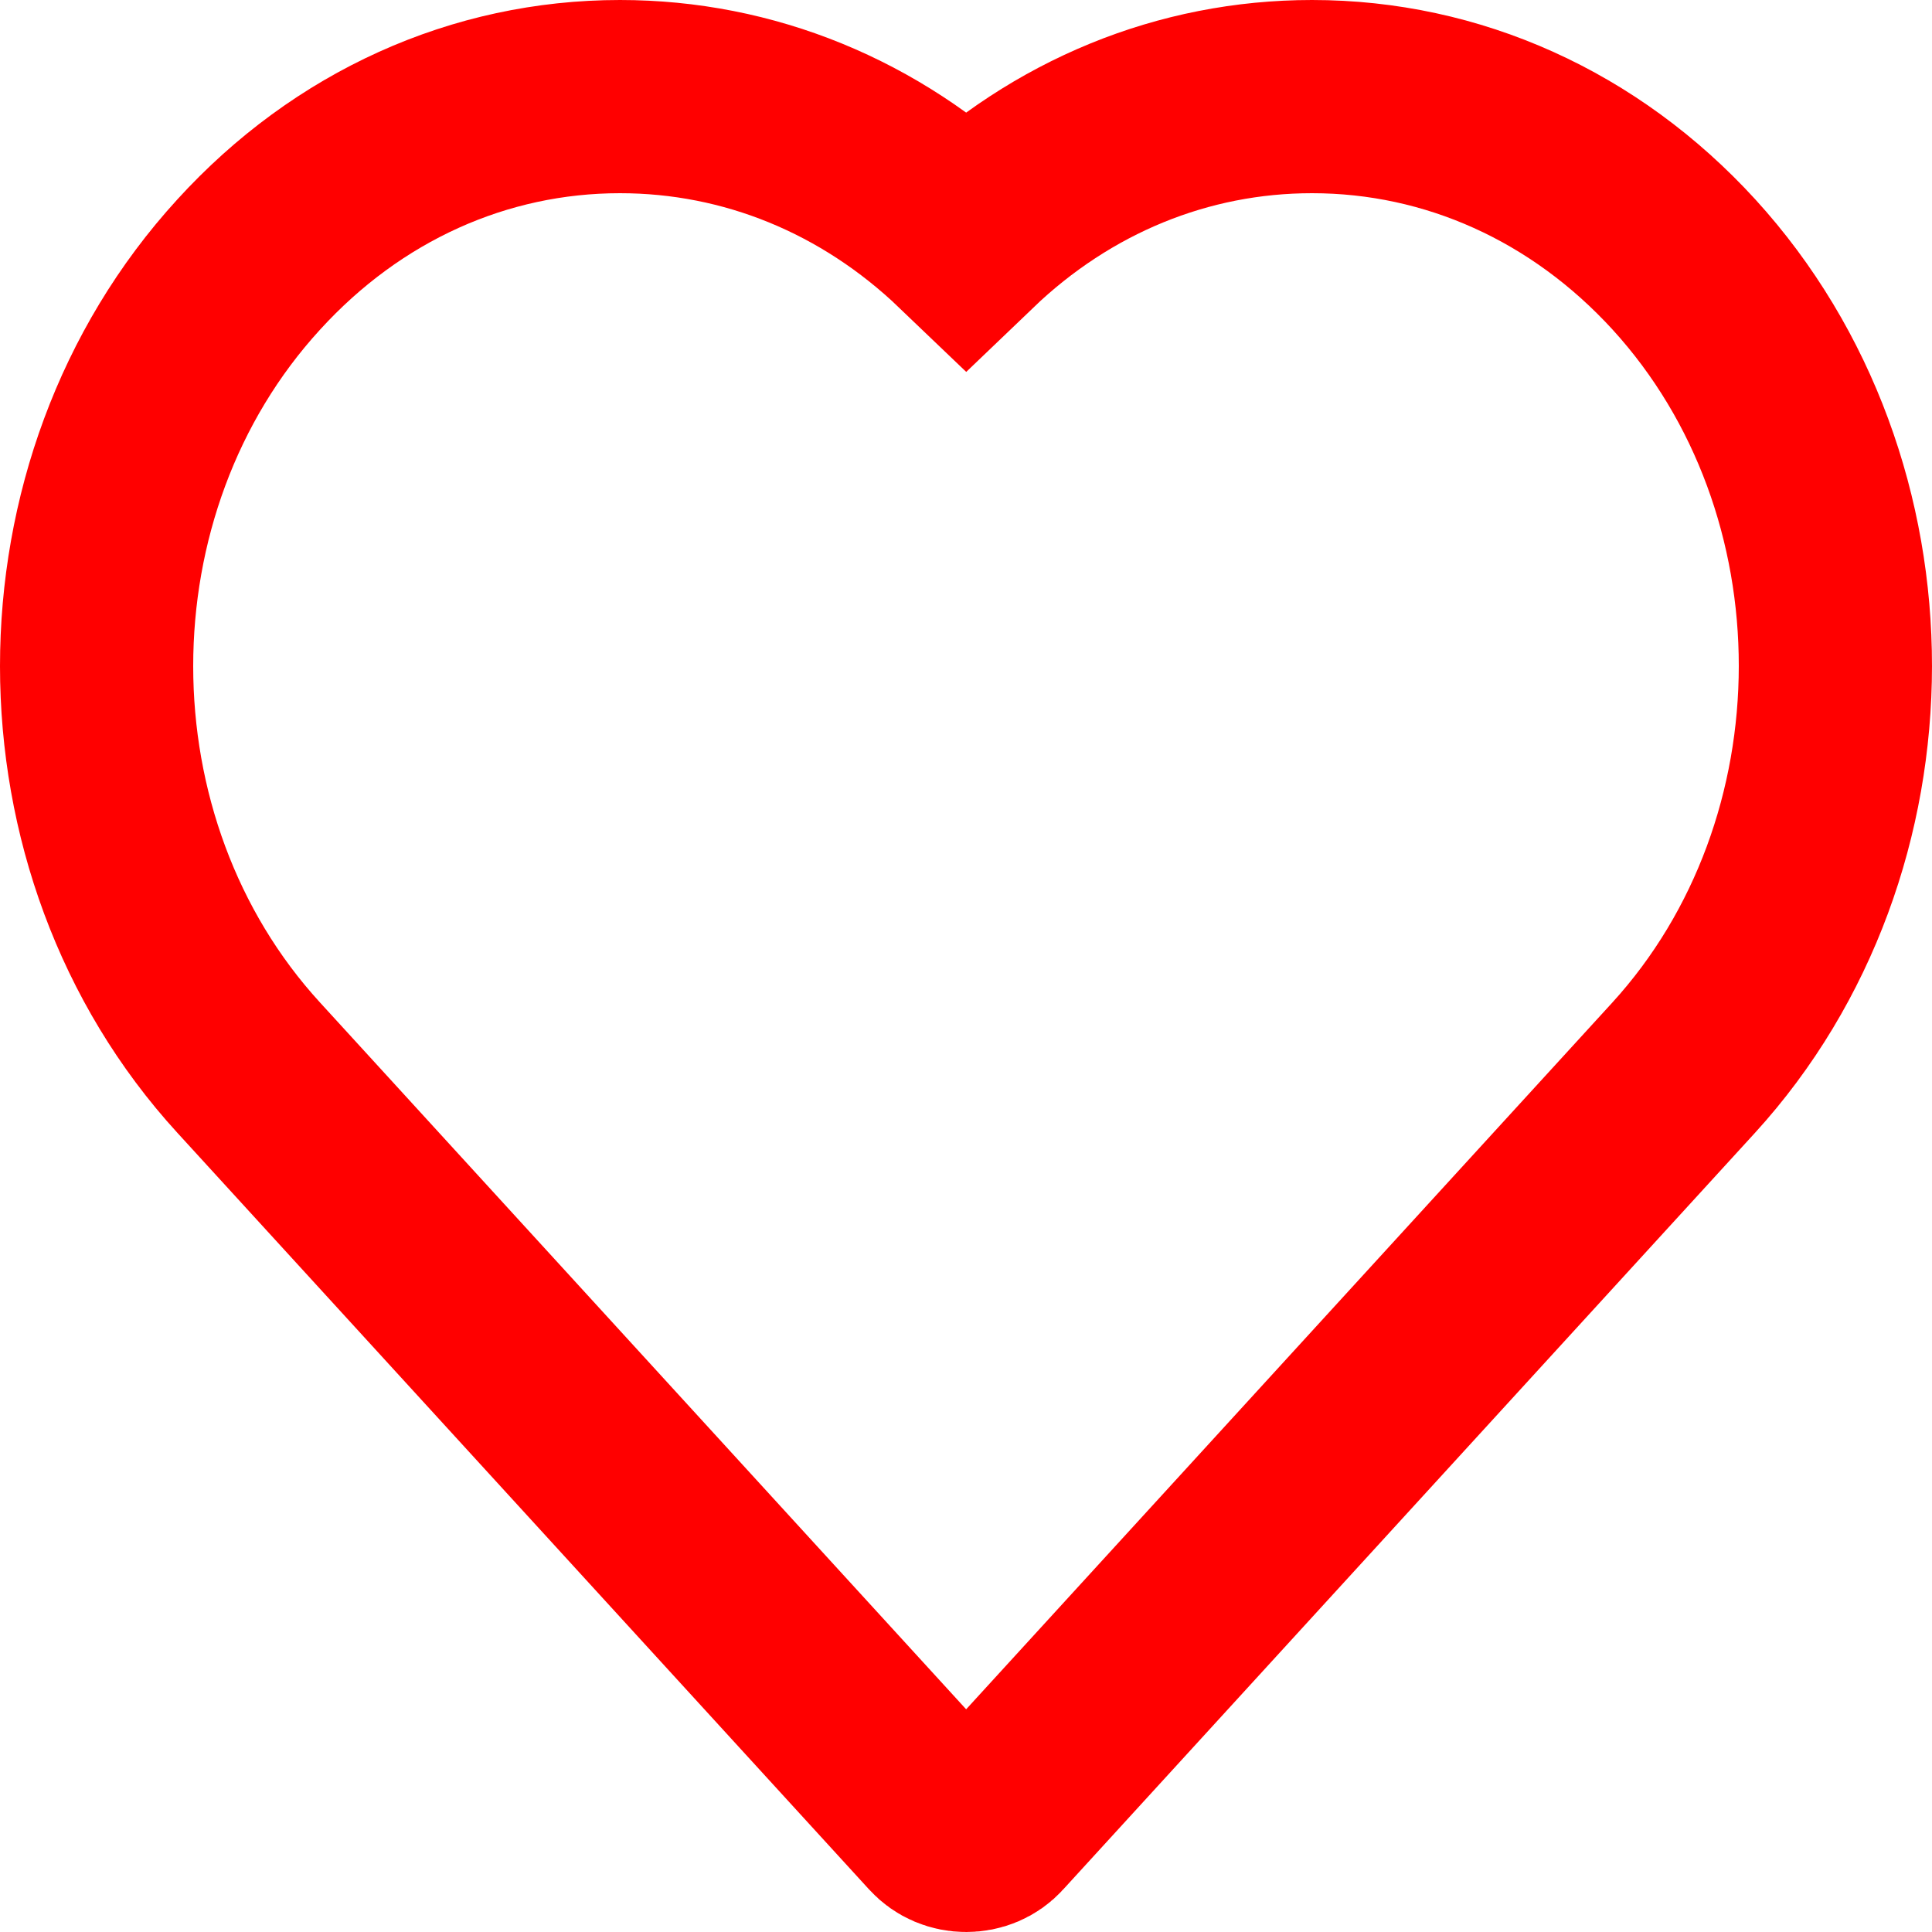
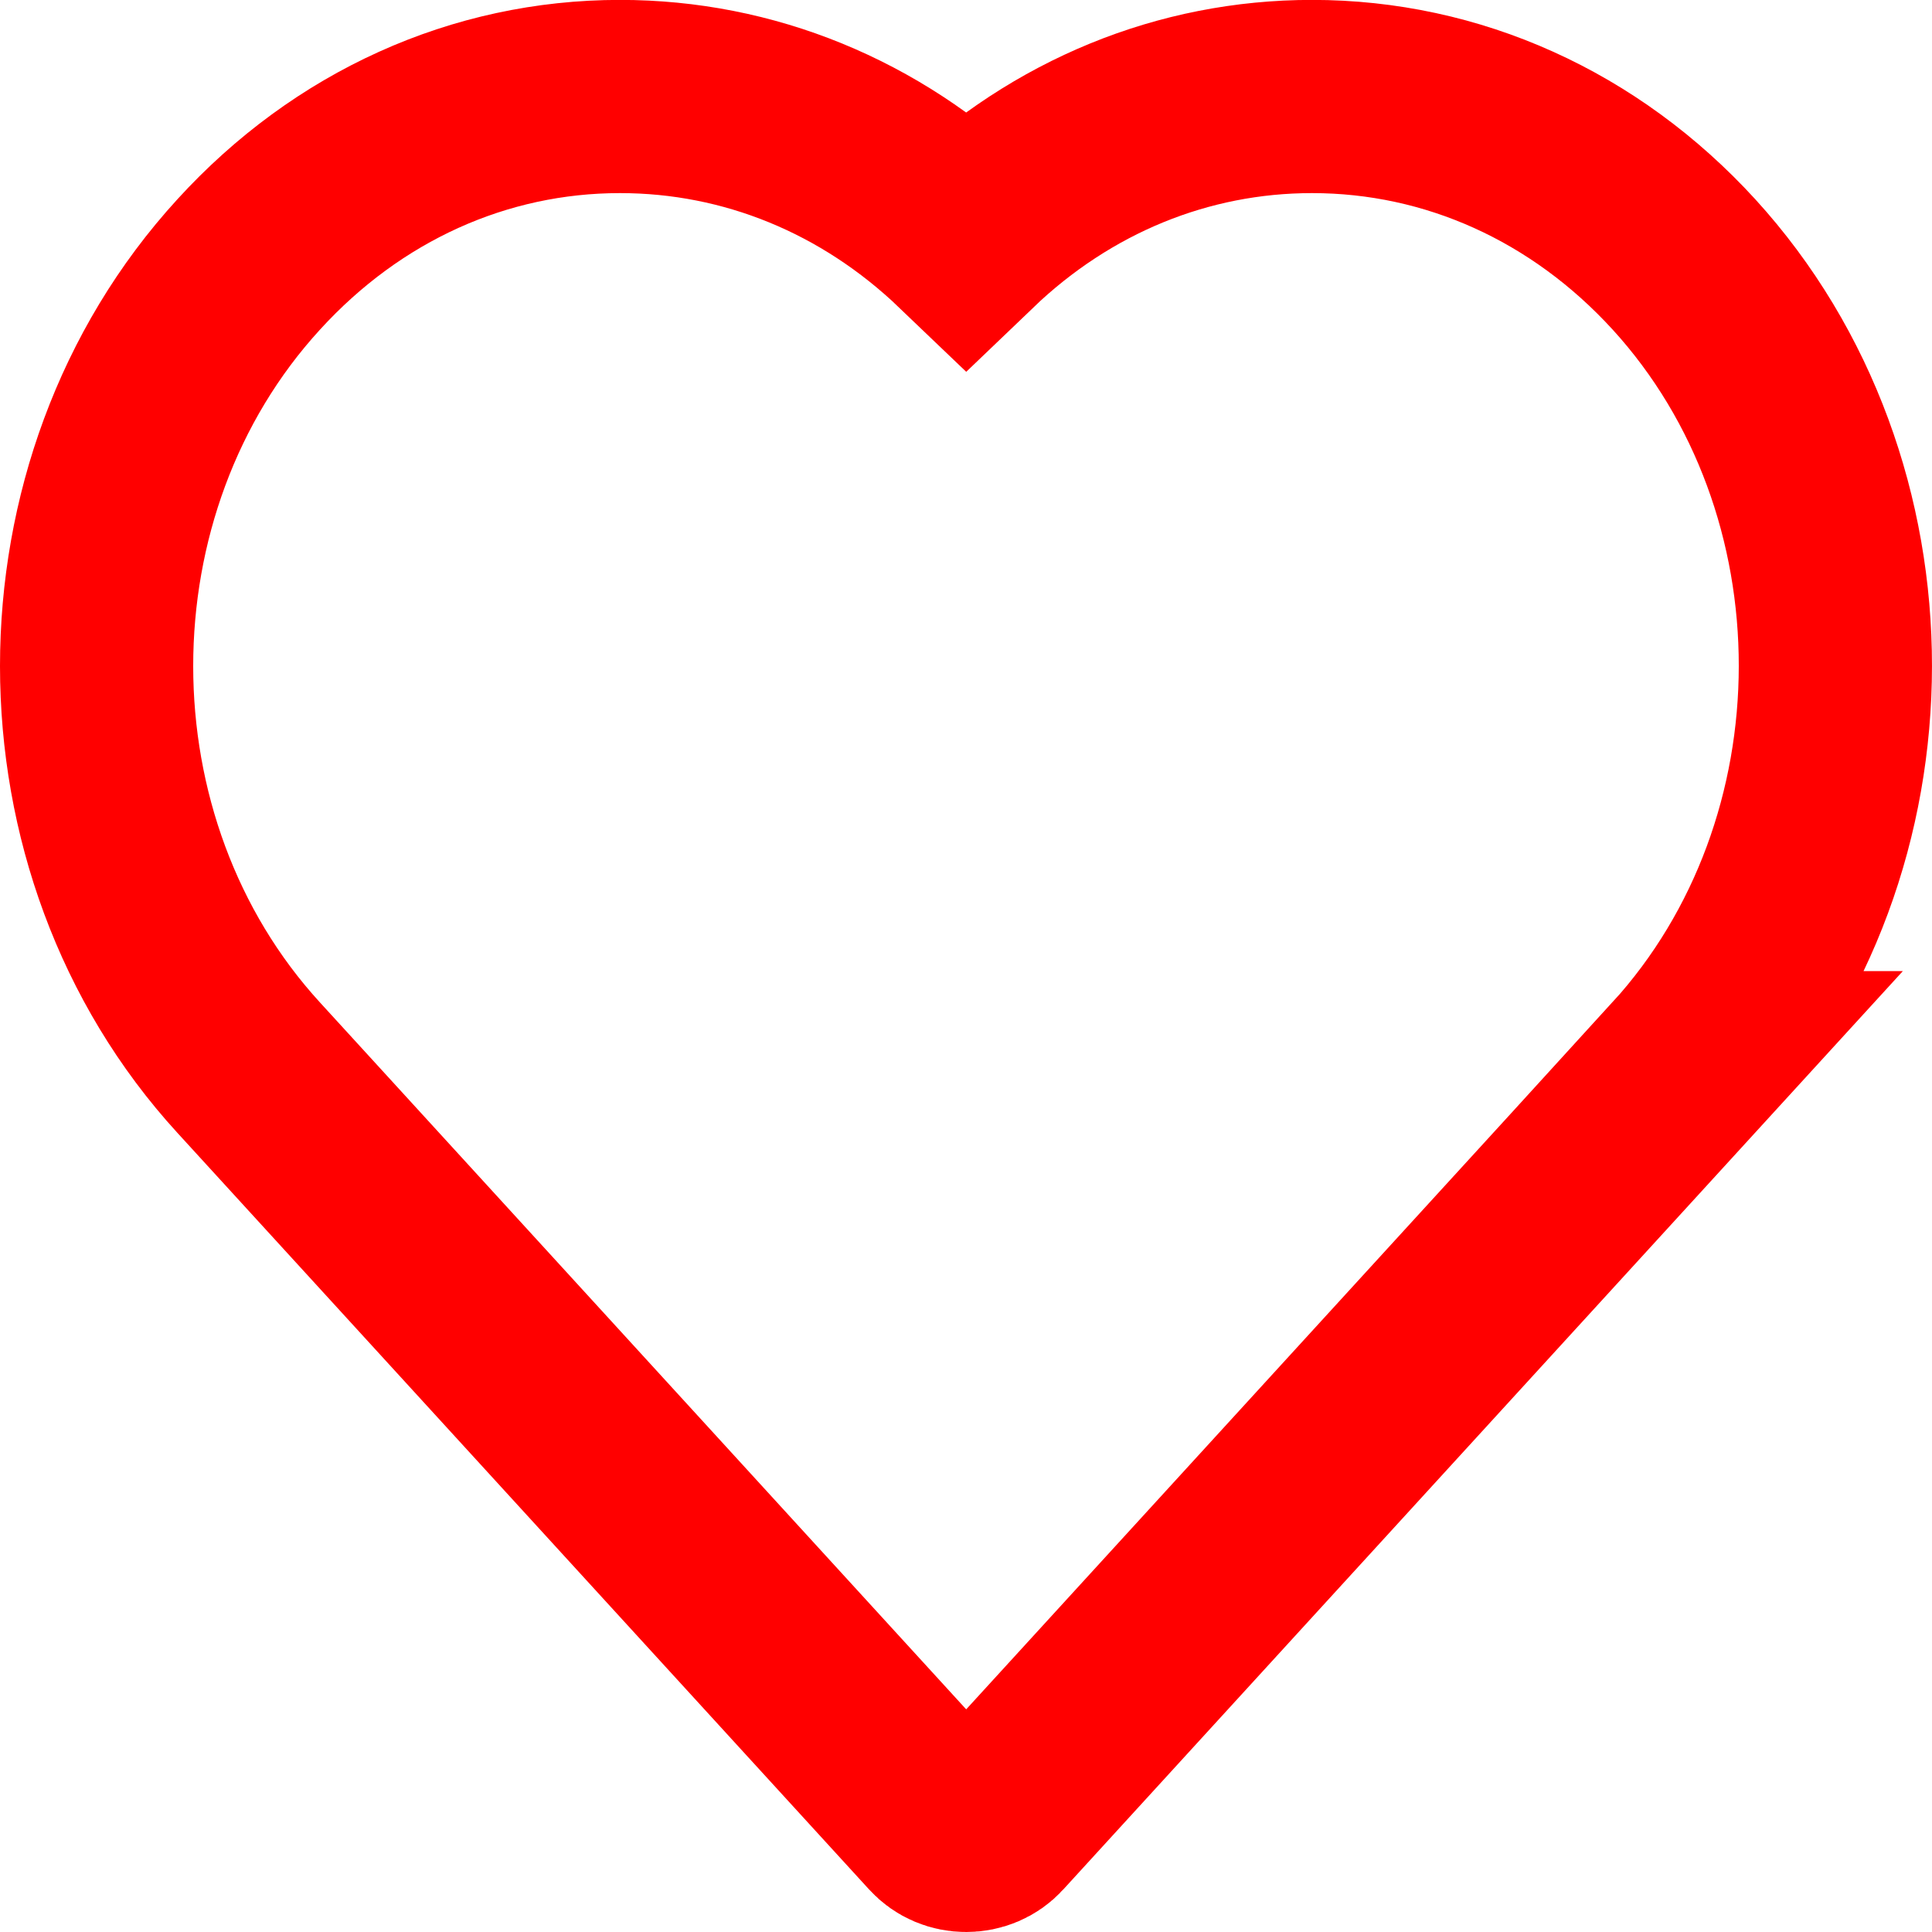
- <svg xmlns="http://www.w3.org/2000/svg" width="20px" height="20px" viewBox="0 0 20 20" version="1.1">
-   <g id="Page-1" stroke="none" stroke-width="1" fill="none" fill-rule="evenodd">
-     <g id="Guide" transform="translate(-231, -828)" fill-rule="nonzero" stroke="#FF0000" stroke-width="2">
-       <path d="M248.429,839.053 L241.268,846.885 C241.2,846.961 241.103,847 241.002,847 C240.901,847 240.804,846.961 240.735,846.885 L233.575,839.053 C231.475,836.76 231.475,833.031 233.575,830.738 C234.598,829.616 235.963,829 237.418,829 C238.751,829 240.011,829.516 241.002,830.465 C241.992,829.516 243.249,829 244.582,829 C246.037,829 247.406,829.616 248.432,830.738 C250.525,833.031 250.521,836.76 248.429,839.053 Z" id="Path-Copy-2" />
-     </g>
-   </g>
+ <svg xmlns="http://www.w3.org/2000/svg" height="20" viewBox="0 0 20 20" width="20">
+   <path d="m248.429 839.053-7.16 7.832c-.068.075-.166.115-.267.115-.101 0-.198-.039-.267-.115l-7.16-7.832c-2.1-2.293-2.1-6.023 0-8.316 1.023-1.121 2.388-1.738 3.843-1.738 1.333 0 2.593.516 3.584 1.465.99-.949 2.248-1.465 3.58-1.465 1.455 0 2.824.616 3.85 1.738 2.093 2.293 2.089 6.023-.004 8.316z" fill="none" stroke="#f00" stroke-width="2" transform="translate(-231 -828)" />
</svg>
